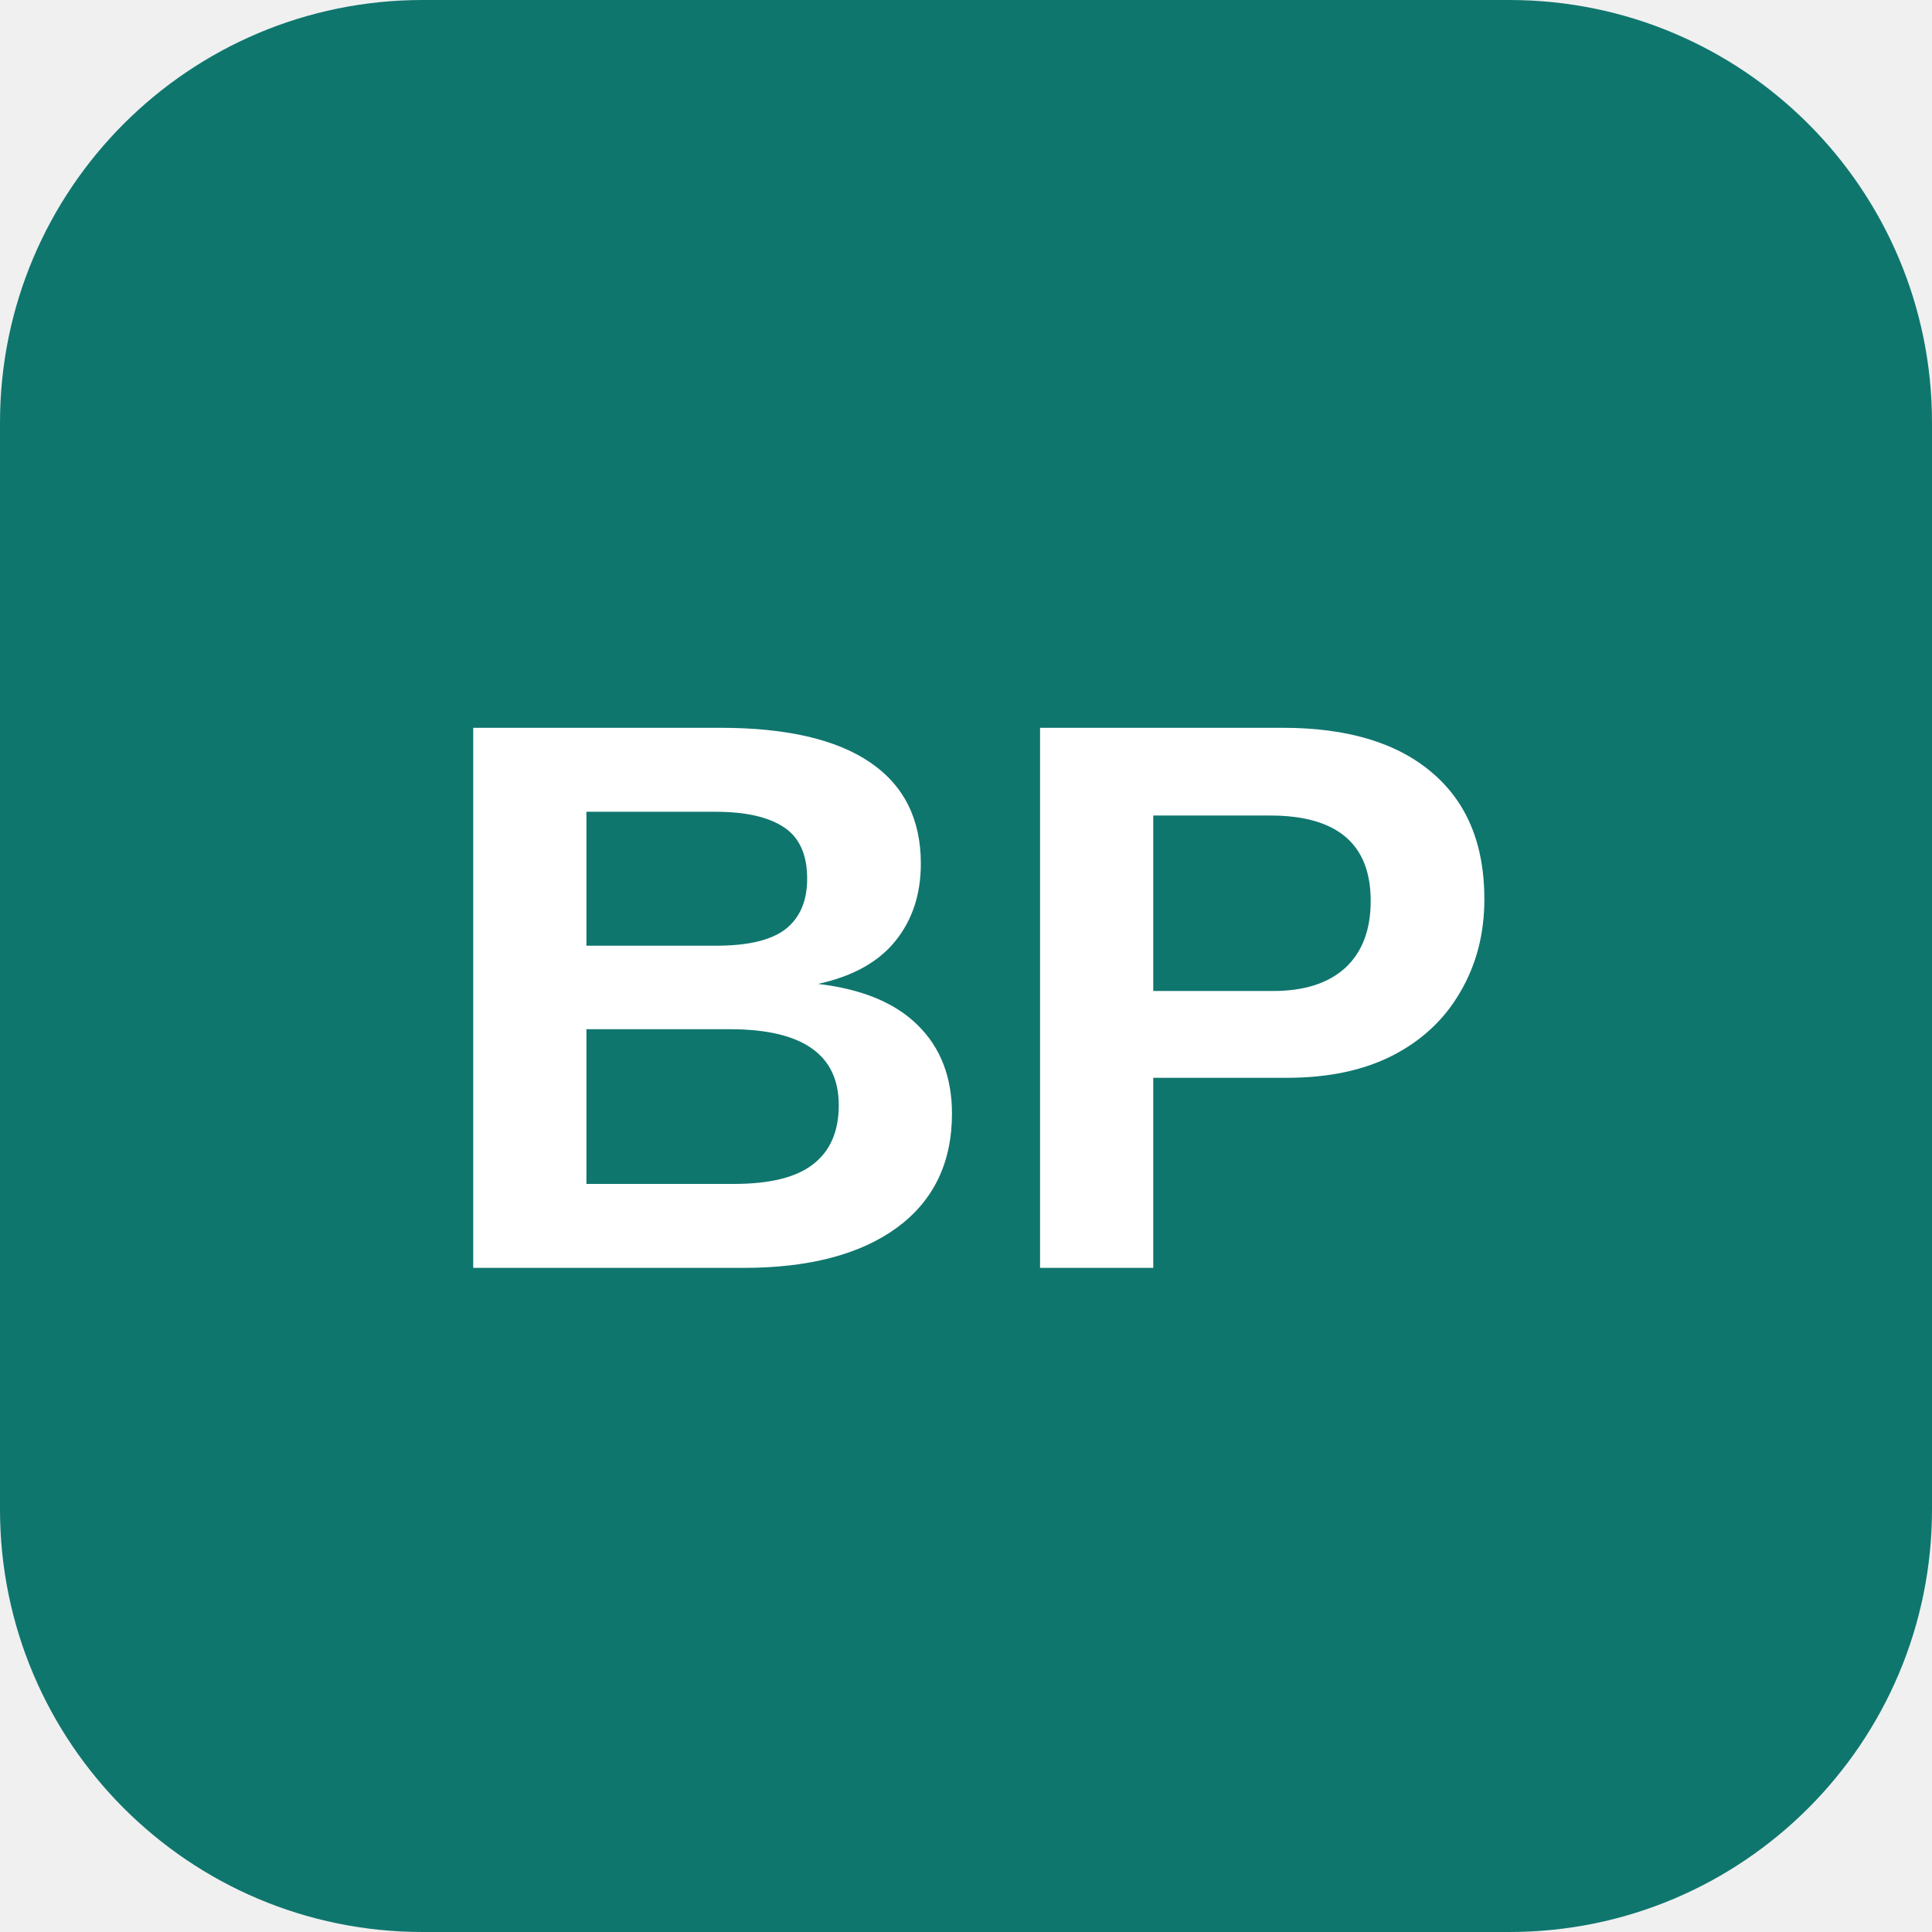
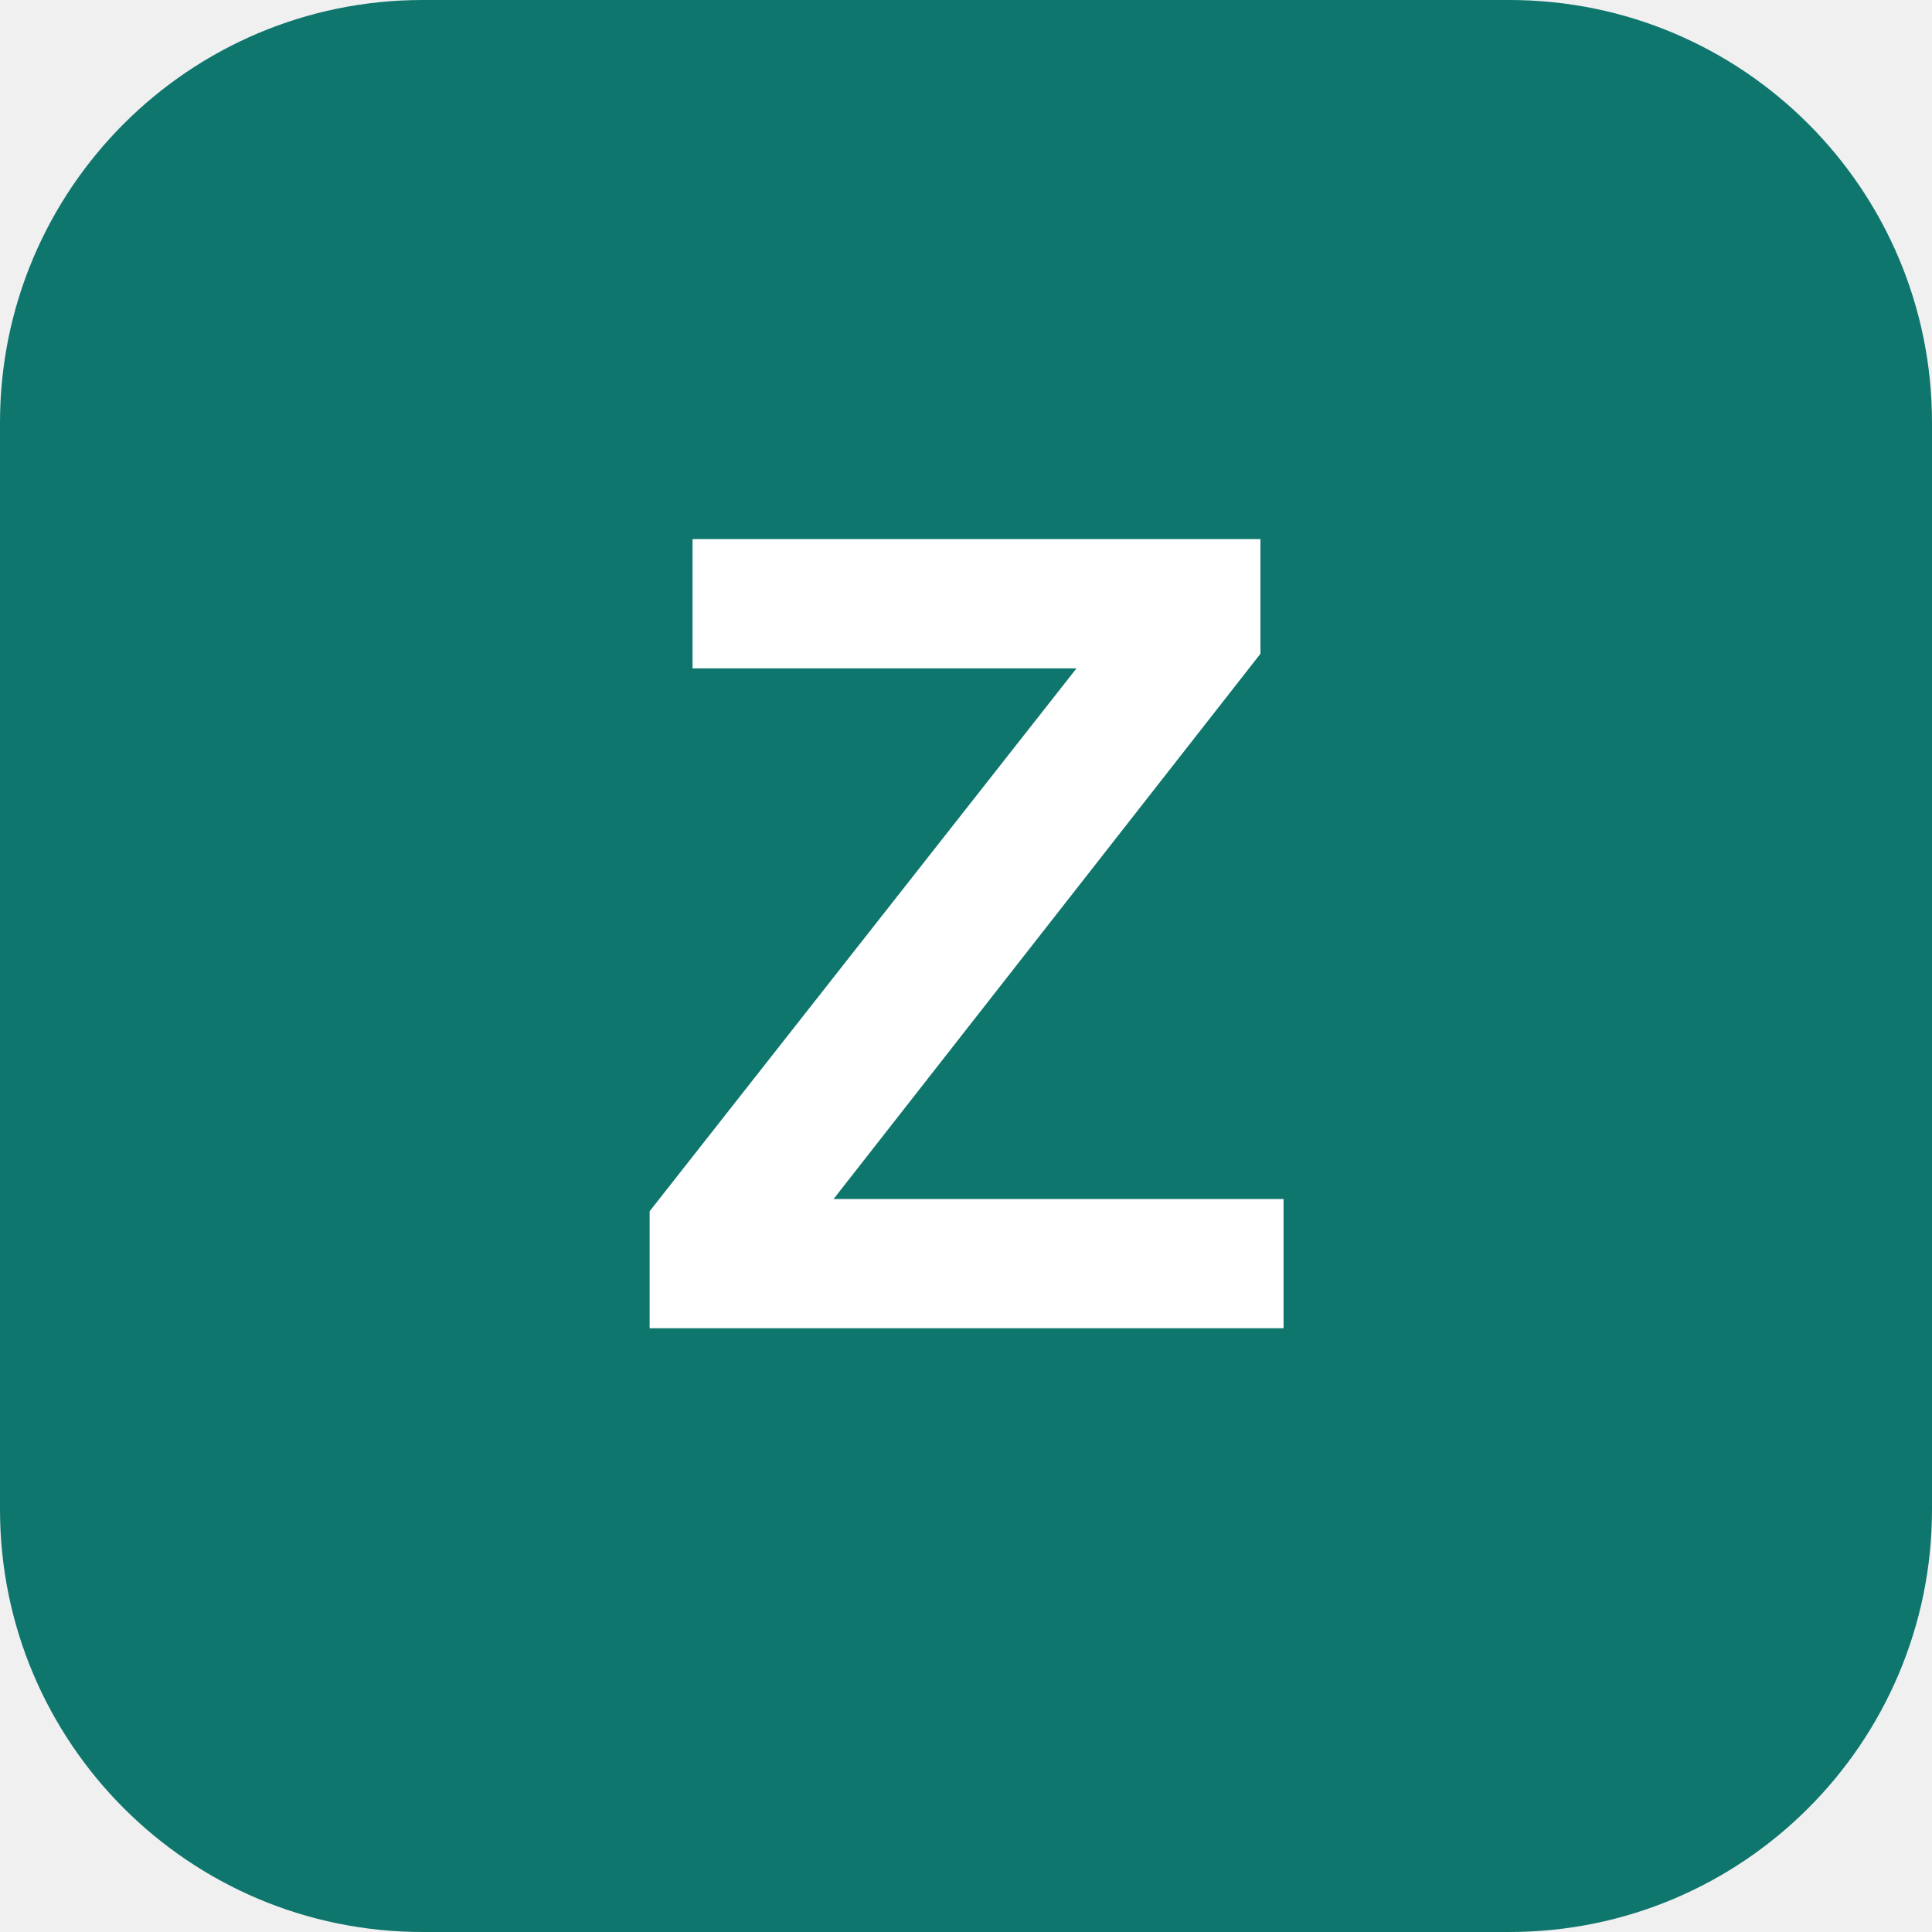
<svg xmlns="http://www.w3.org/2000/svg" viewBox="0 0 64 64">
  <rect width="64" height="64" rx="14" fill="#0f766e" />
-   <text x="32" y="42" font-family="Arial, Helvetica, sans-serif" font-size="26" font-weight="700" fill="#fff" text-anchor="middle">BP</text>
+   <text x="32" y="44" font-family="Arial, Helvetica, sans-serif" font-size="38" font-weight="700" fill="#fff" text-anchor="middle">Z</text>
</svg>
